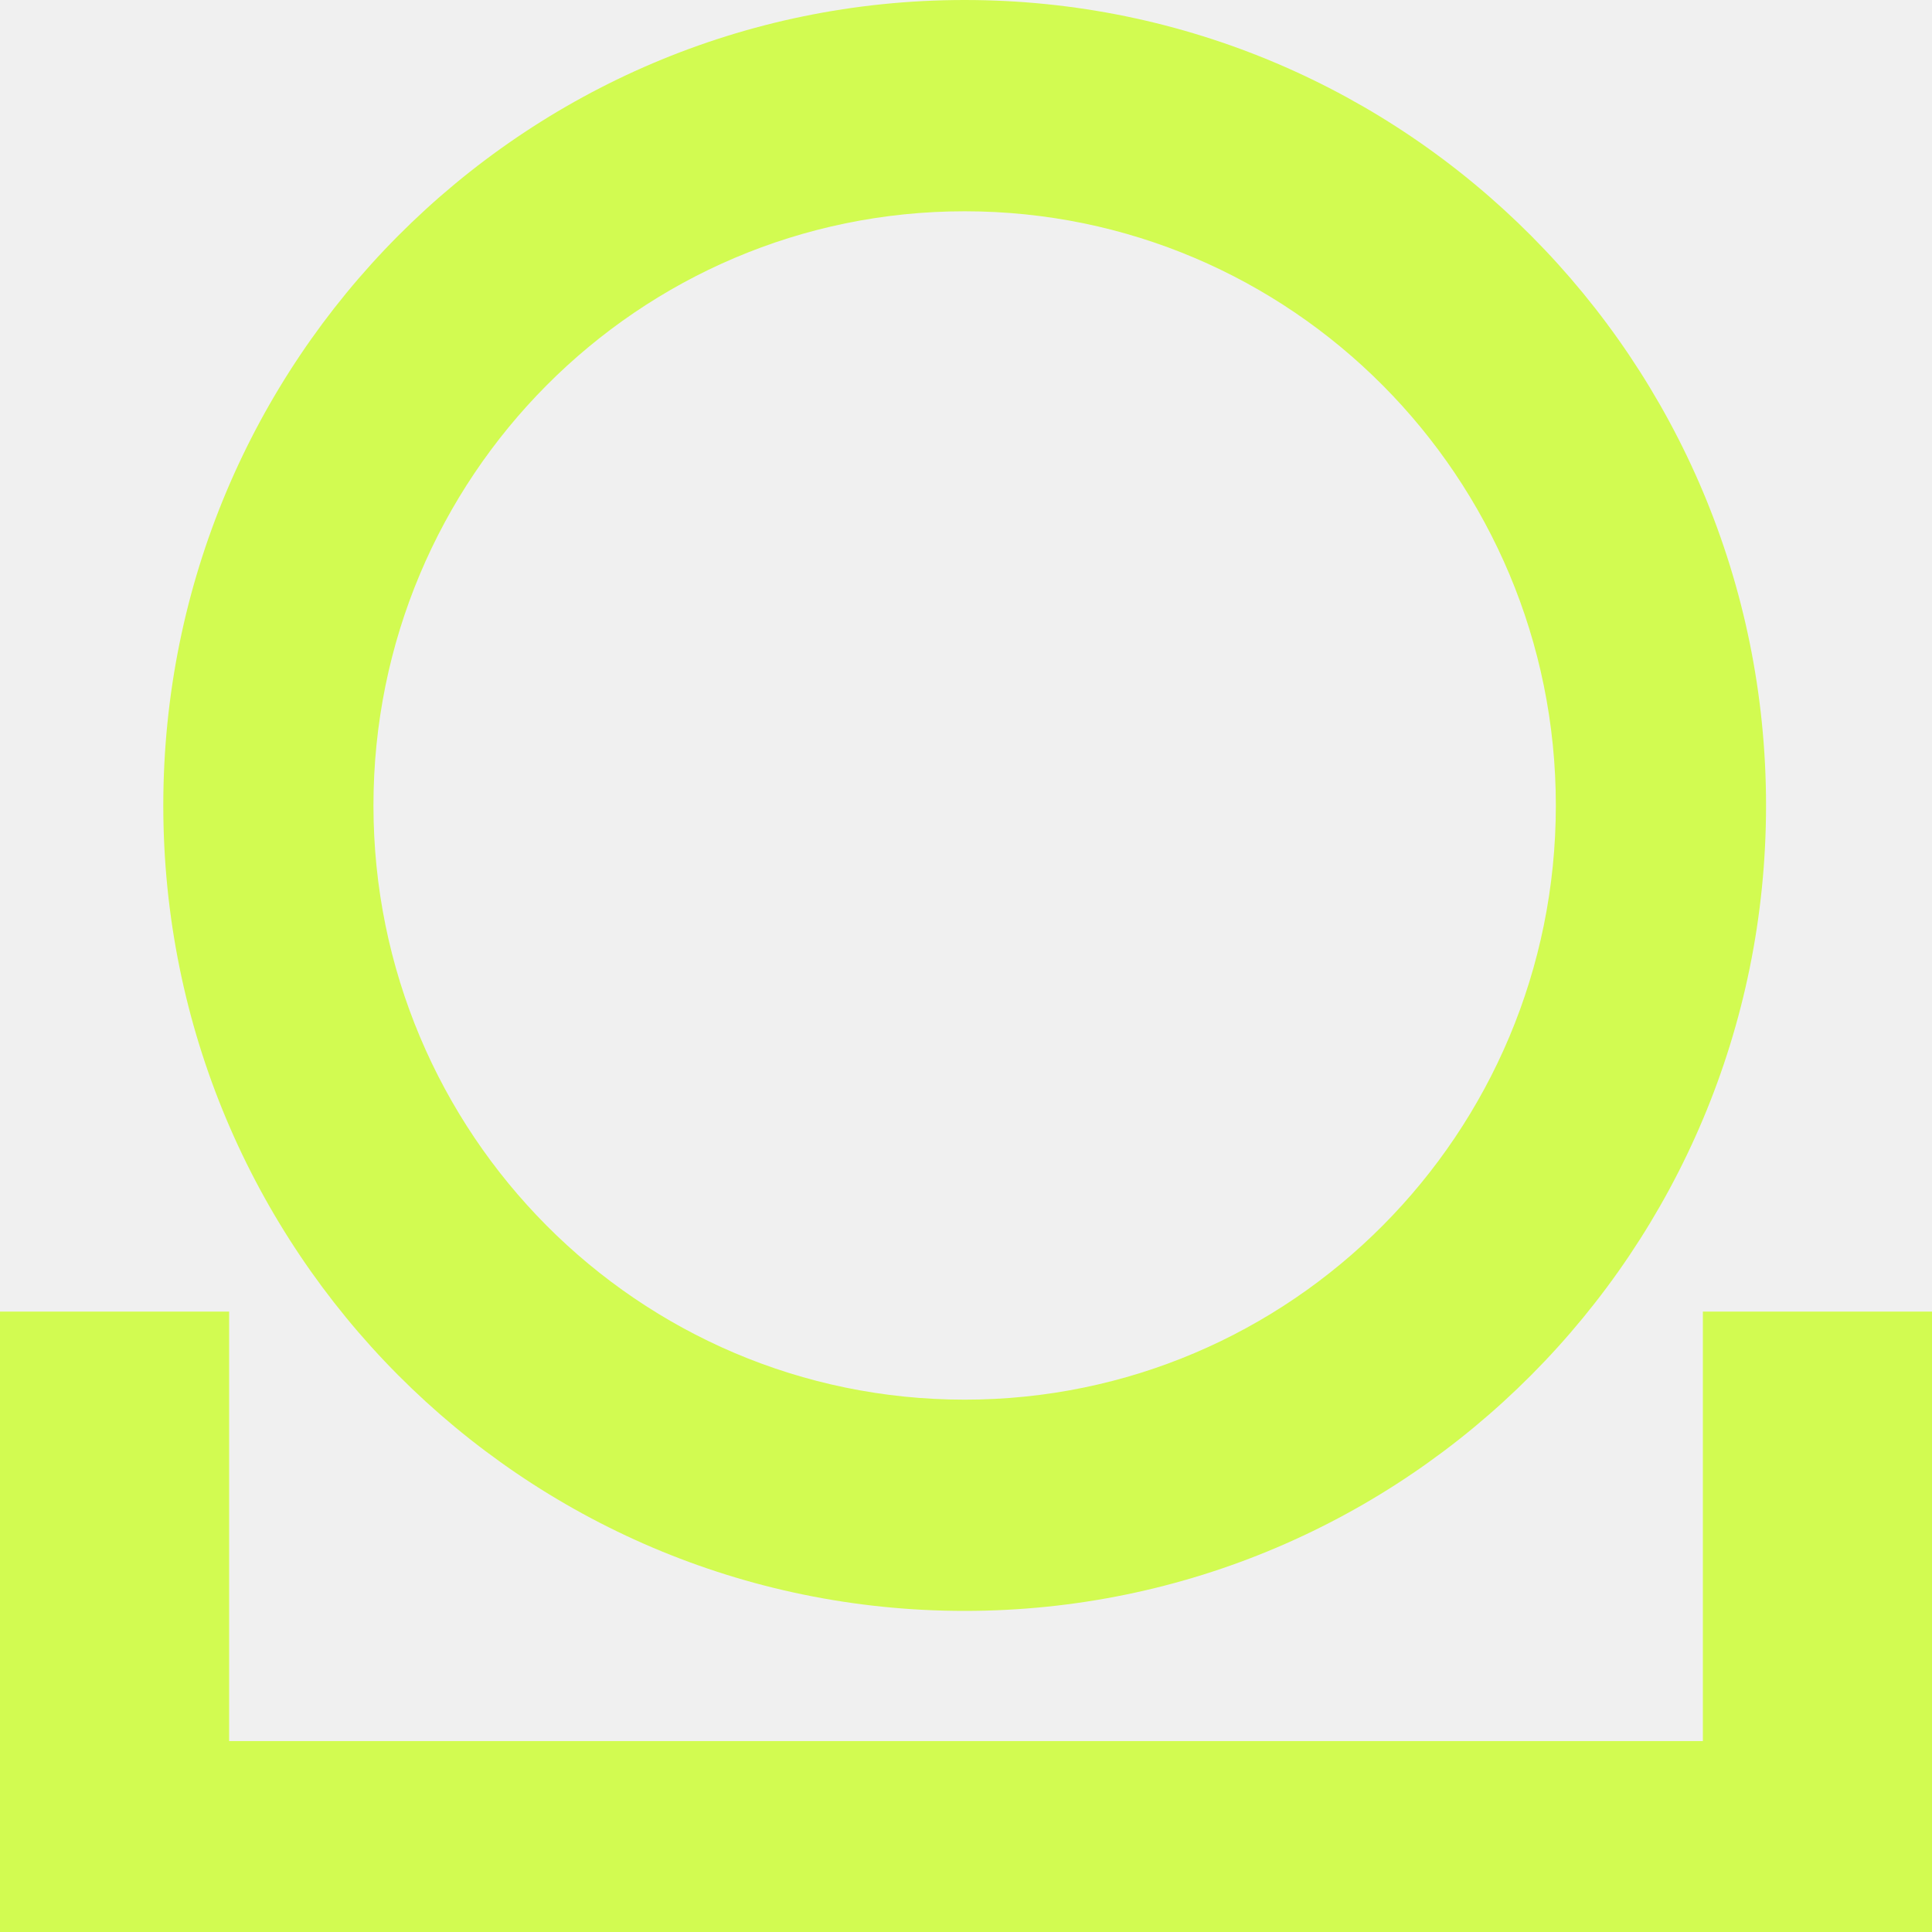
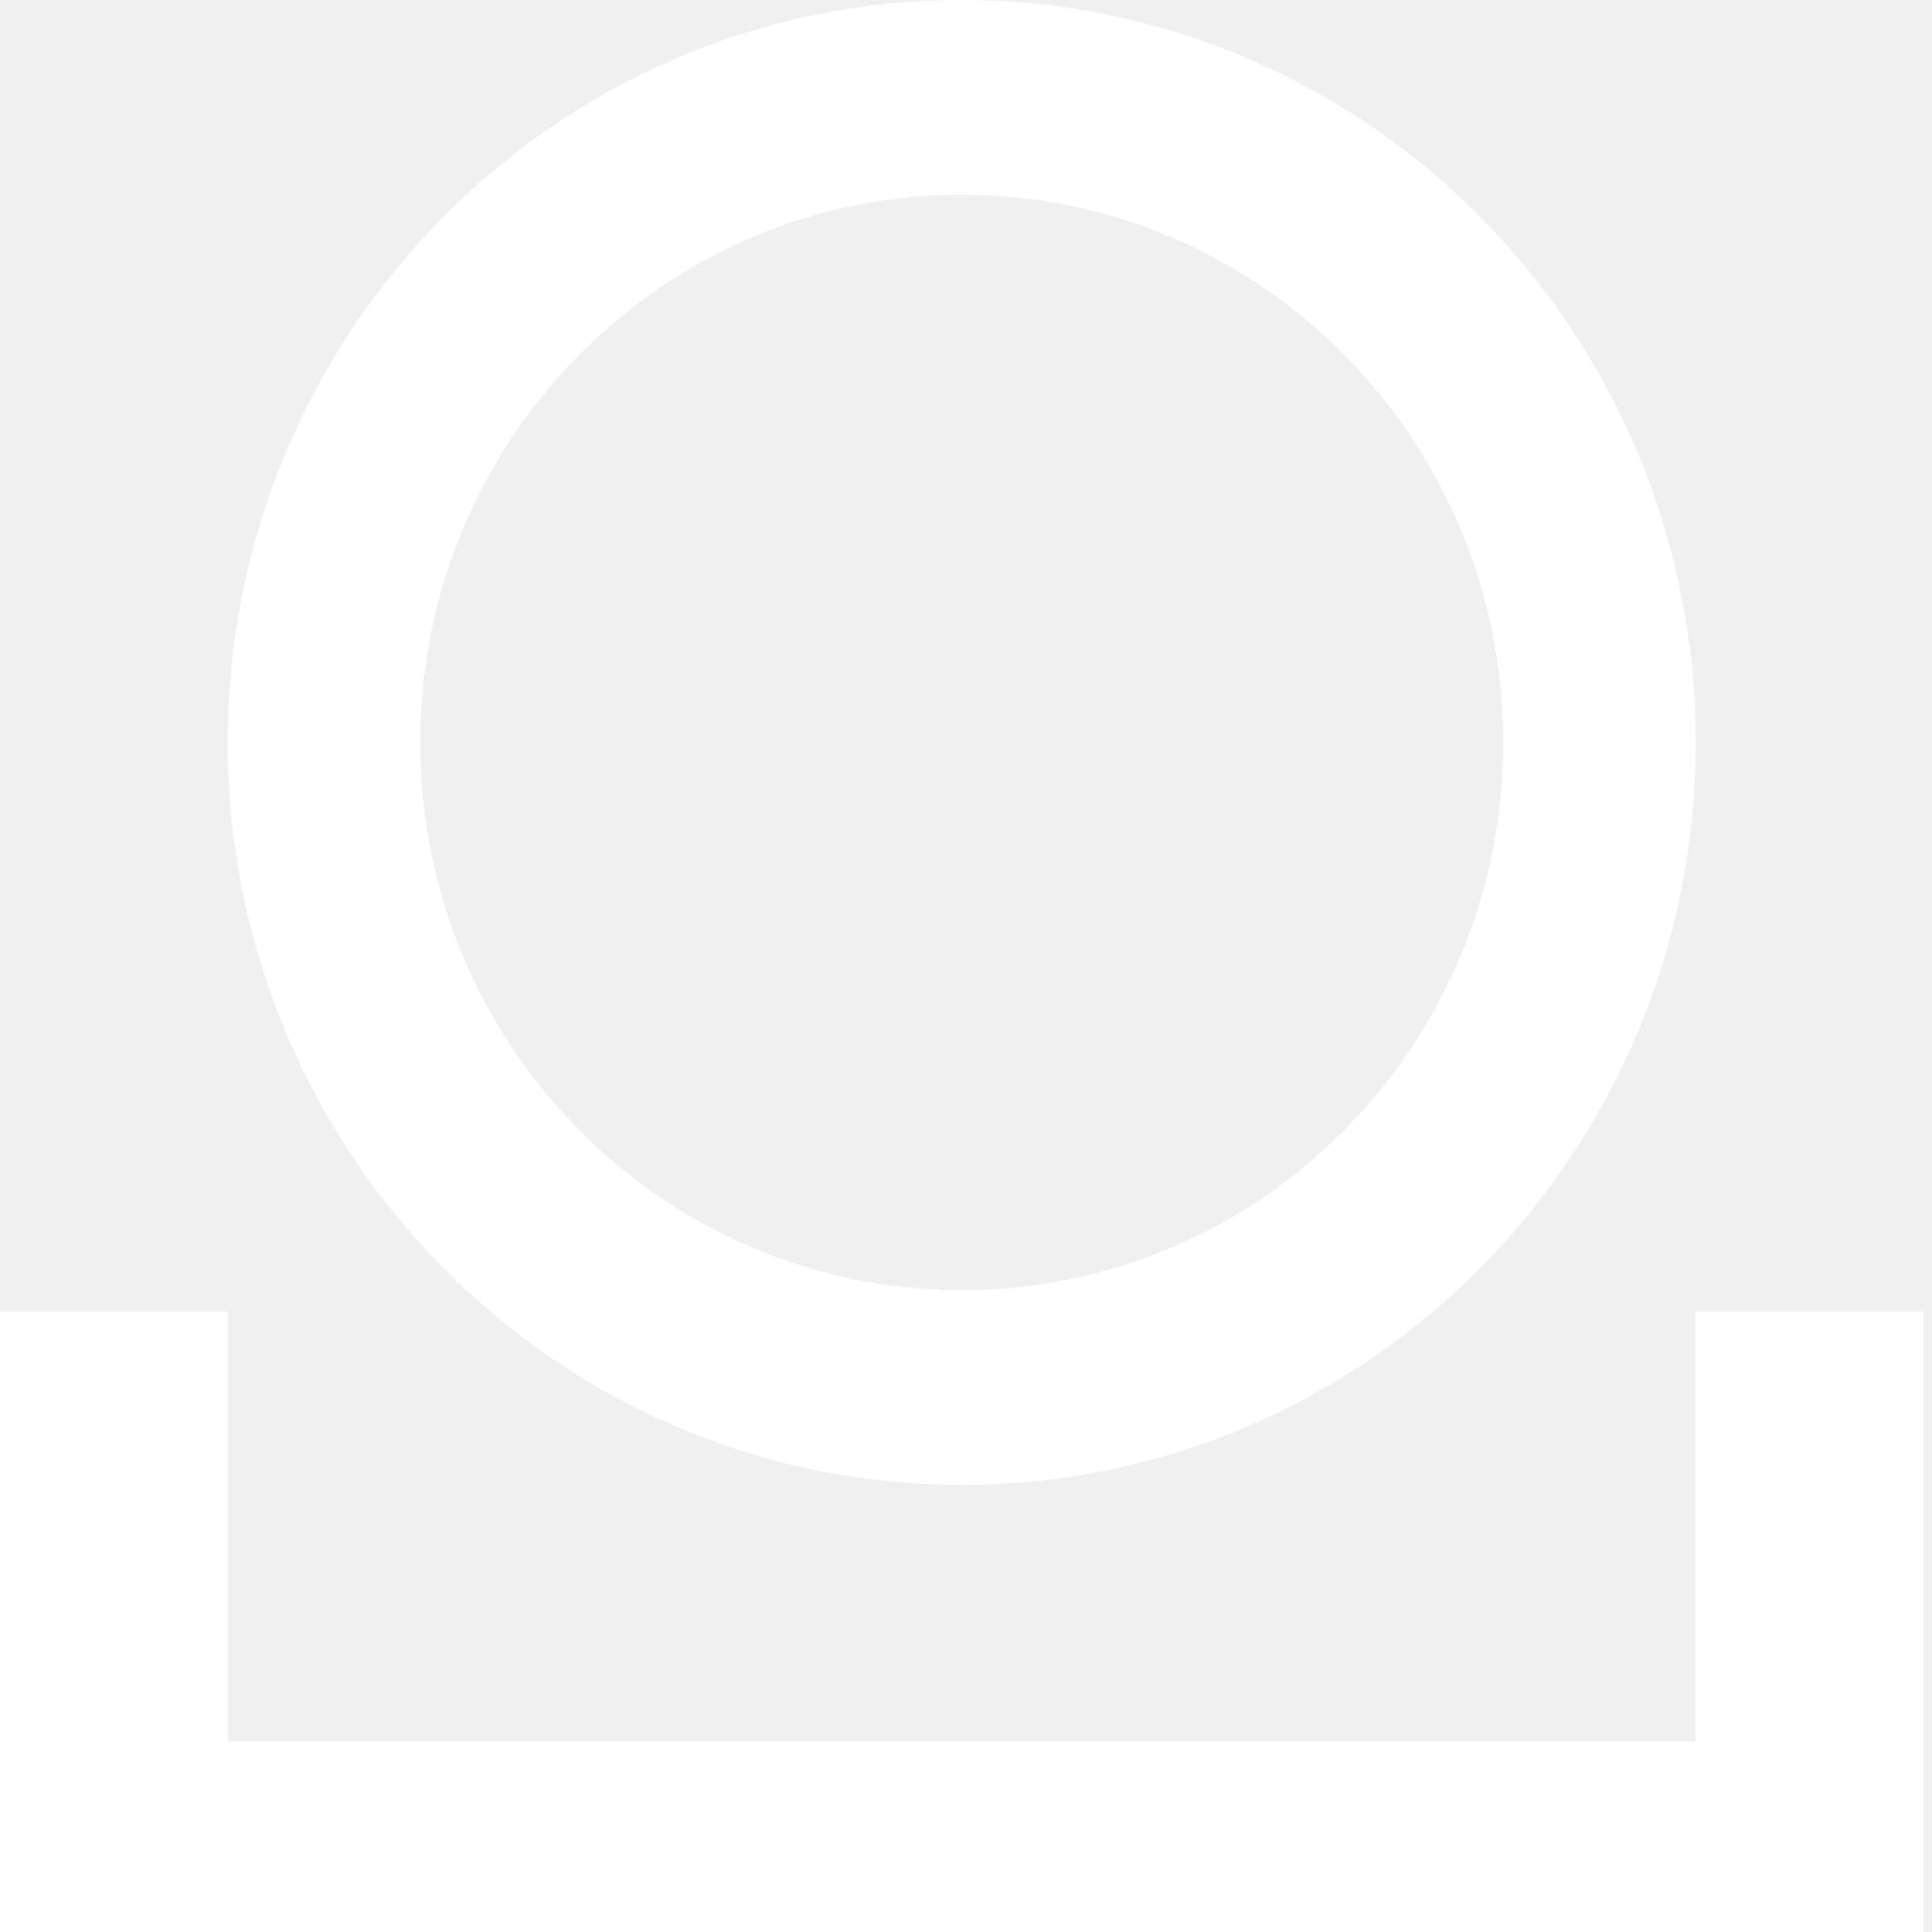
- <svg xmlns="http://www.w3.org/2000/svg" width="50" height="50" viewBox="0 0 50 50" fill="none">
-   <path fill-rule="evenodd" clip-rule="evenodd" d="M24.965 36.223C33.415 36.223 40.265 29.338 40.265 20.845C40.265 12.352 33.415 5.468 24.965 5.468C16.515 5.468 9.665 12.352 9.665 20.845C9.665 29.338 16.515 36.223 24.965 36.223ZM24.965 41.69C36.419 41.69 45.705 32.358 45.705 20.845C45.705 9.333 36.419 0 24.965 0C13.511 0 4.226 9.333 4.226 20.845C4.226 32.358 13.511 41.69 24.965 41.69Z" fill="#D2FB51" />
-   <path fill-rule="evenodd" clip-rule="evenodd" d="M0 33.944H5.93V45.059L44.07 45.059V33.944H50V50L0 50V33.944Z" fill="#D2FB51" />
+ <svg xmlns="http://www.w3.org/2000/svg" width="34" height="34" viewBox="0 0 34 34" fill="none">
+   <path fill-rule="evenodd" clip-rule="evenodd" d="M16.925 22.704C22.188 22.704 26.454 18.389 26.454 13.066C26.454 7.742 22.188 3.427 16.925 3.427C11.662 3.427 7.396 7.742 7.396 13.066C7.396 18.389 11.662 22.704 16.925 22.704ZM16.925 26.131C24.059 26.131 29.842 20.281 29.842 13.066C29.842 5.85 24.059 0 16.925 0C9.791 0 4.008 5.85 4.008 13.066C4.008 20.281 9.791 26.131 16.925 26.131Z" fill="white" />
+   <path fill-rule="evenodd" clip-rule="evenodd" d="M0 23.082H4.015V30.641L29.837 30.641V23.082H33.851V34L0 34V23.082Z" fill="white" />
</svg>
